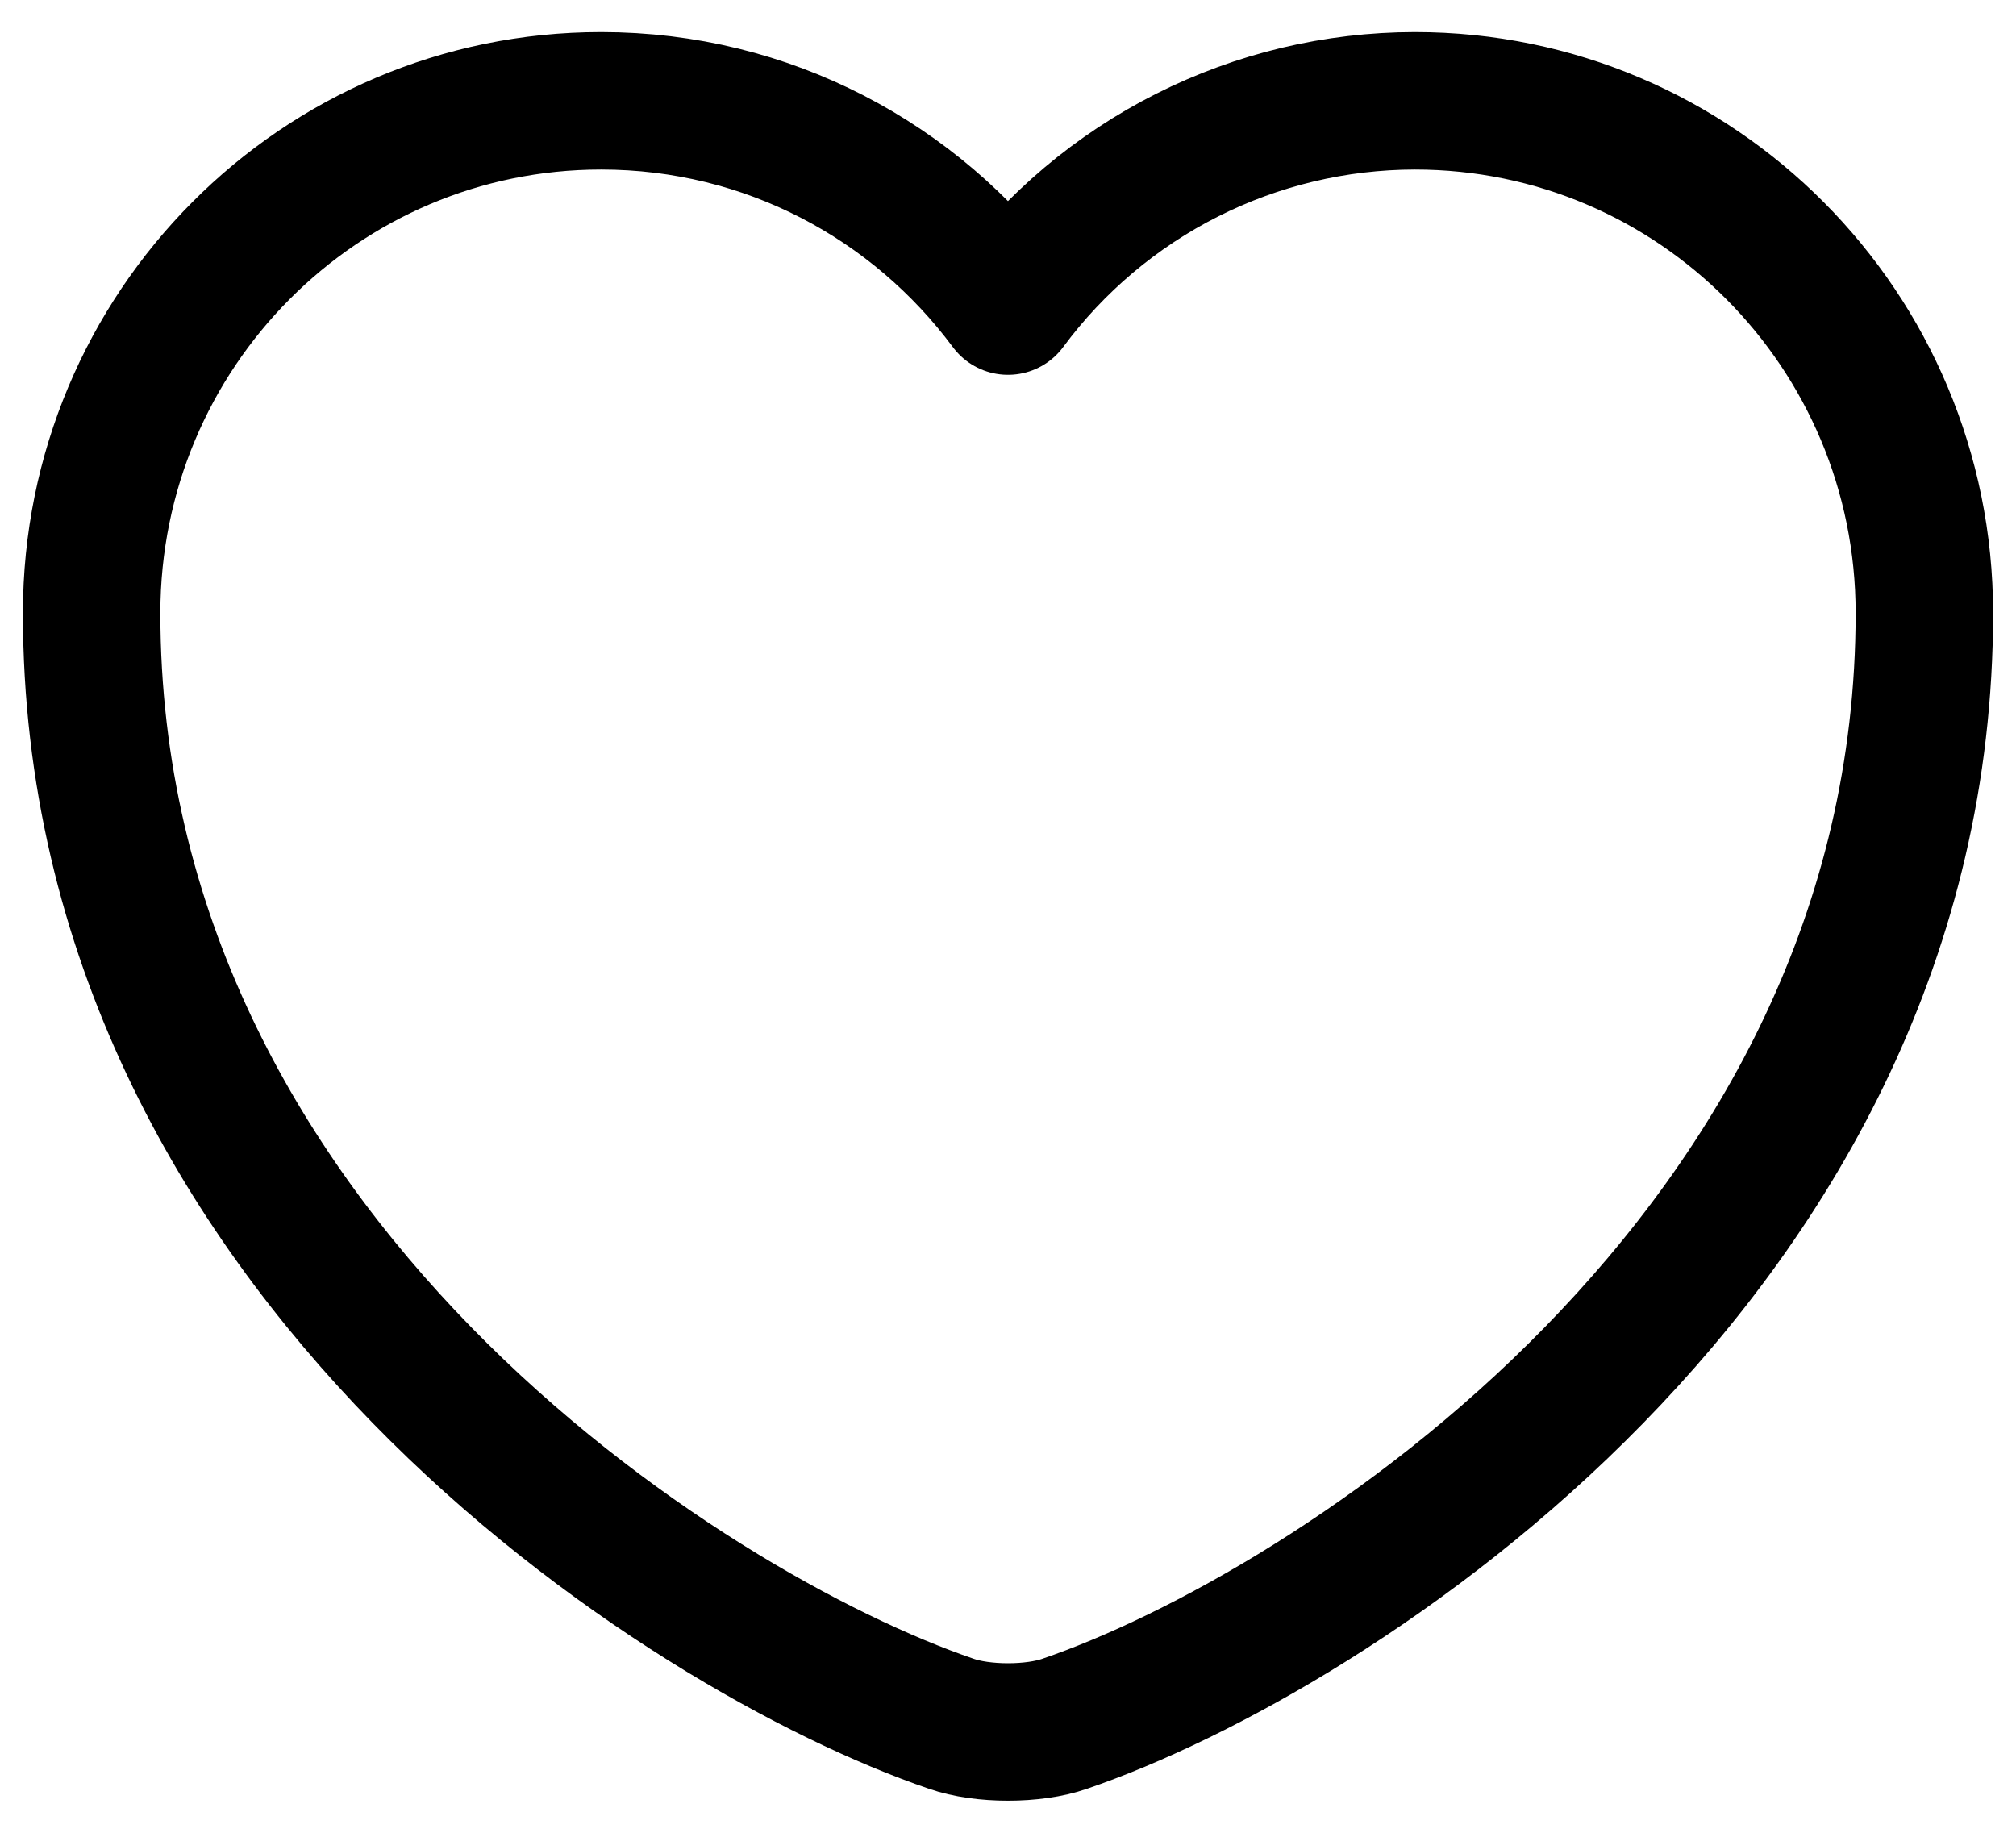
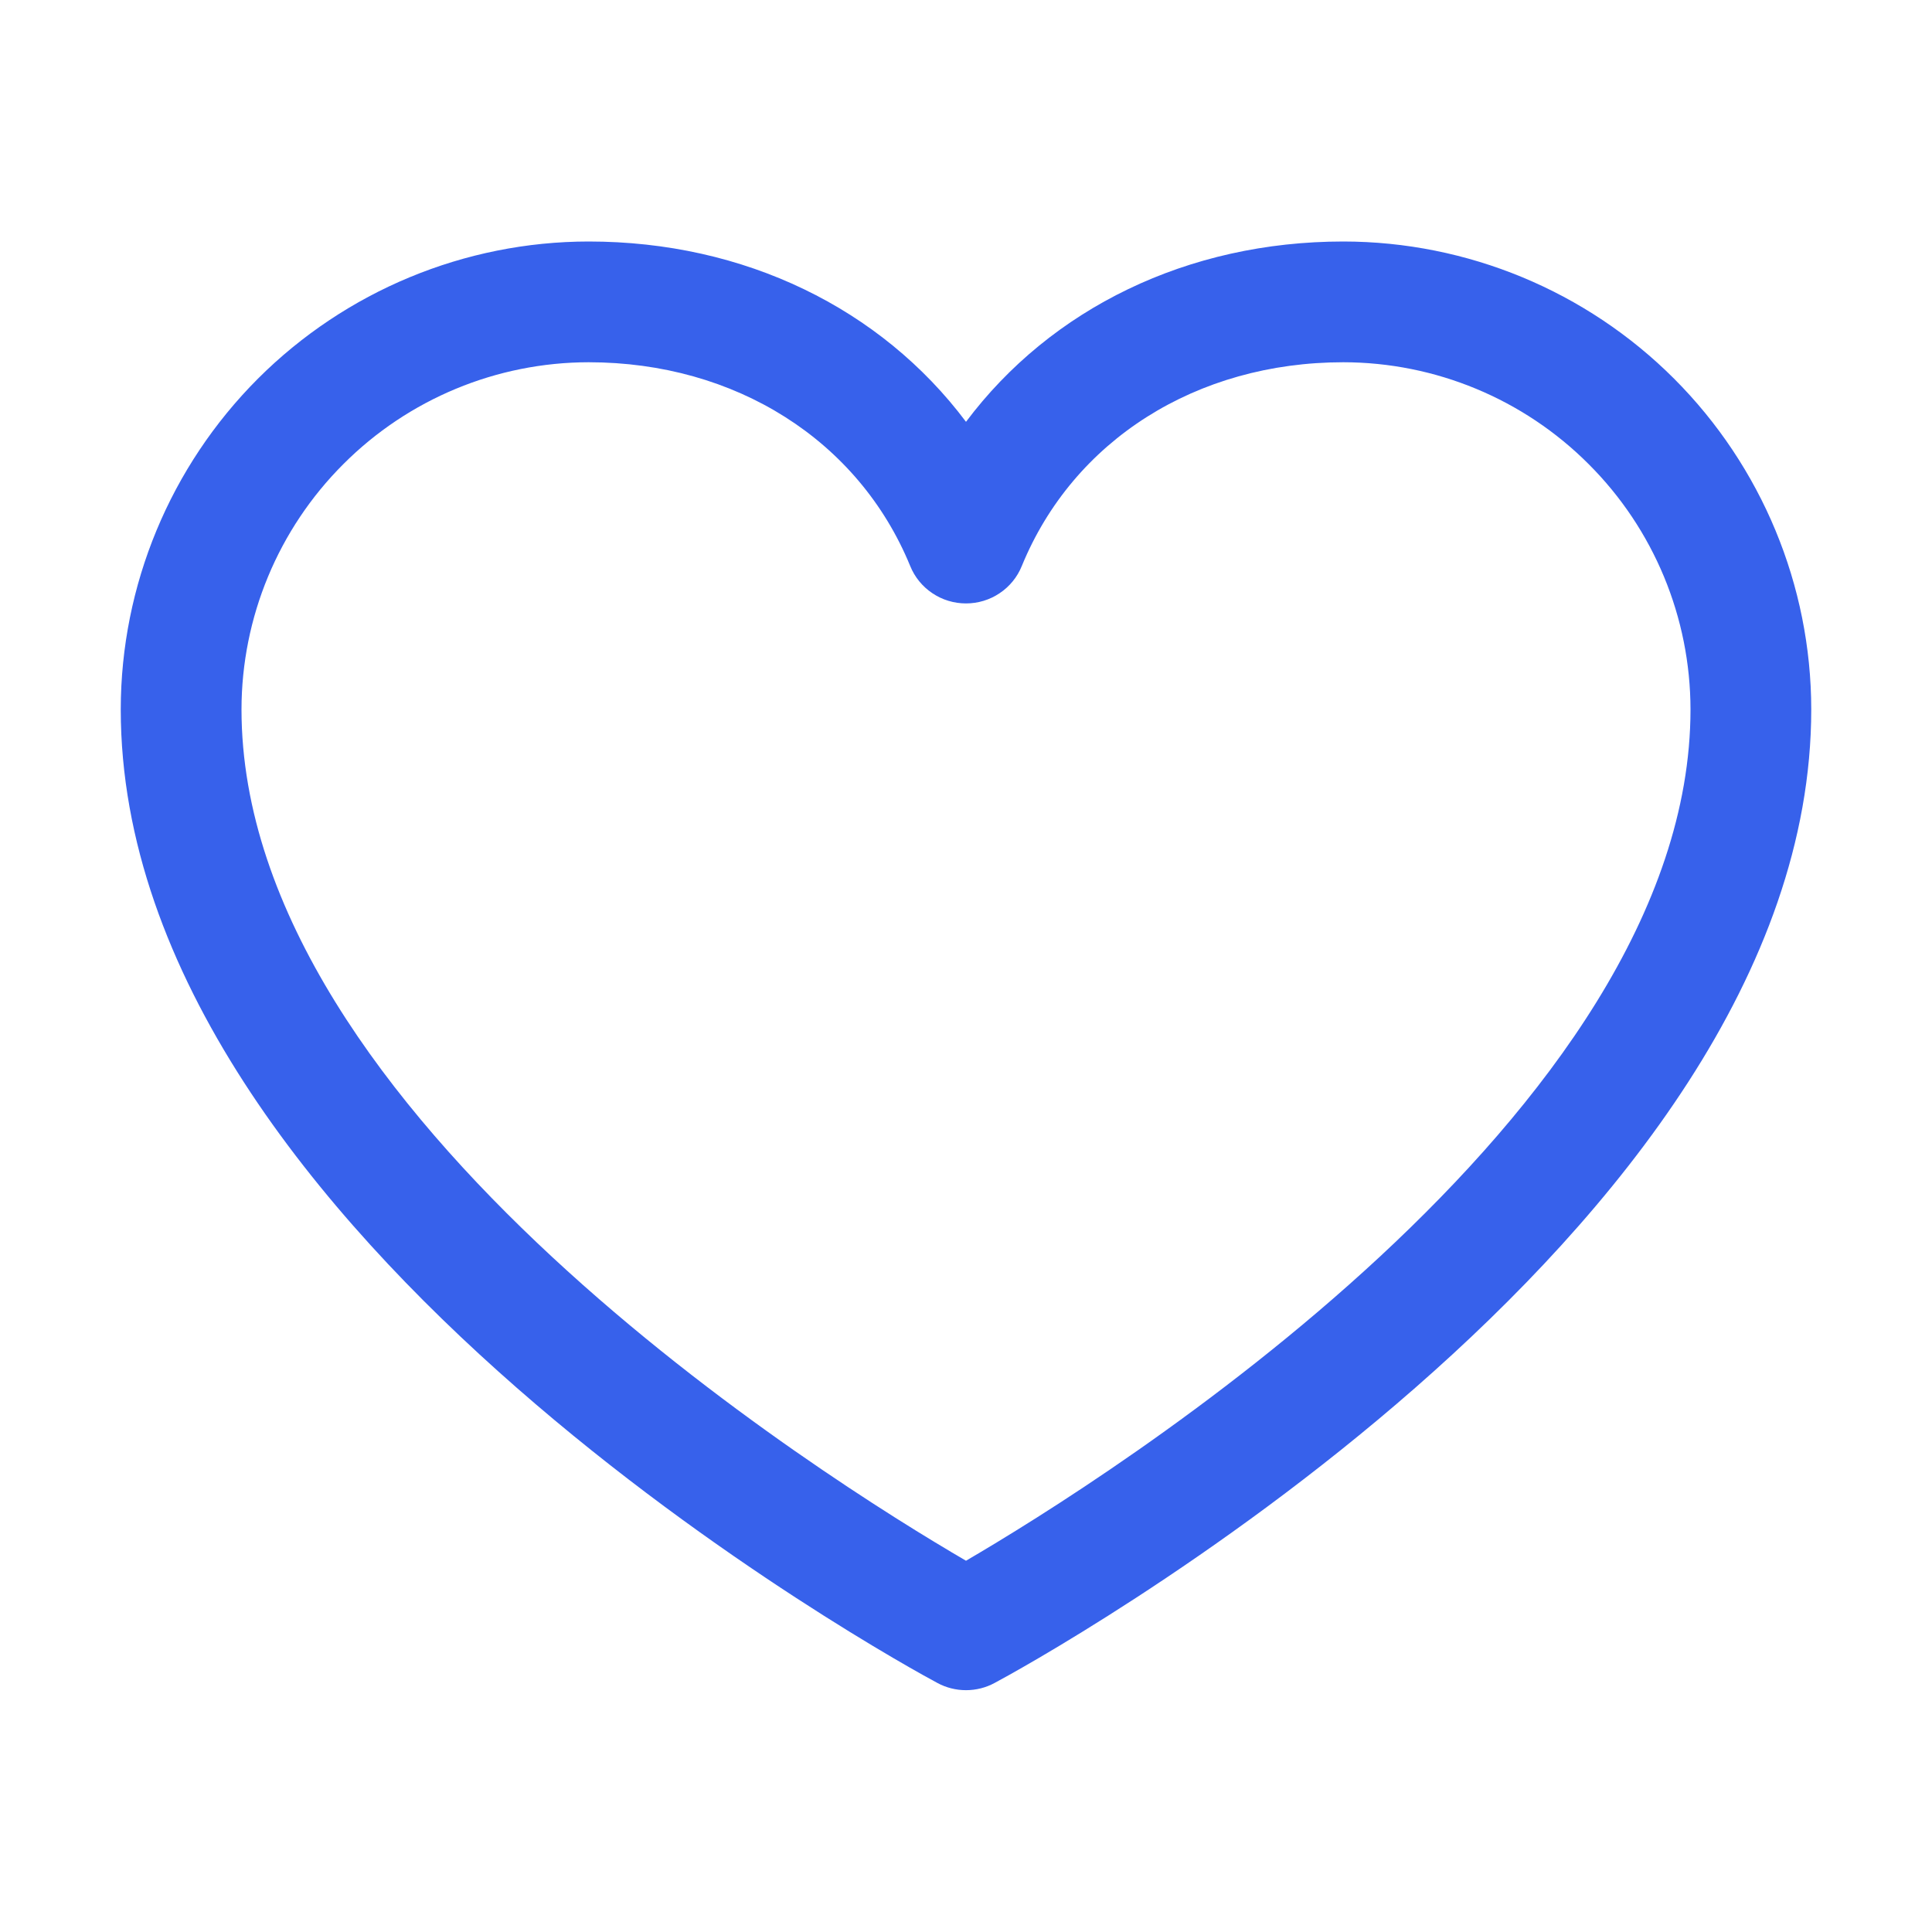
- <svg xmlns="http://www.w3.org/2000/svg" width="22" height="20" viewBox="0 0 22 20" fill="none">
-   <path d="M11.62 18.81C11.28 18.93 10.72 18.93 10.38 18.81C7.48 17.82 1 13.69 1 6.69C1 3.6 3.49 1.1 6.56 1.1C8.38 1.1 9.99 1.98 11 3.34C11.514 2.646 12.183 2.082 12.954 1.693C13.725 1.304 14.576 1.101 15.44 1.1C18.51 1.1 21 3.6 21 6.69C21 13.69 14.52 17.82 11.62 18.81Z" stroke="black" stroke-width="1.5" stroke-linecap="round" stroke-linejoin="round" />
+ <svg xmlns="http://www.w3.org/2000/svg" width="18" height="18" viewBox="0 0 18 18" fill="none">
+   <path d="M12.516 2.25C11.064 2.25 9.792 2.874 9 3.93C8.208 2.874 6.936 2.25 5.484 2.25C4.329 2.251 3.221 2.711 2.403 3.528C1.586 4.346 1.126 5.454 1.125 6.609C1.125 11.531 8.423 15.515 8.734 15.68C8.815 15.724 8.907 15.747 9 15.747C9.093 15.747 9.185 15.724 9.266 15.68C9.577 15.515 16.875 11.531 16.875 6.609C16.874 5.454 16.414 4.346 15.597 3.528C14.78 2.711 13.671 2.251 12.516 2.25ZM9 14.541C7.716 13.793 2.25 10.384 2.25 6.609C2.251 5.752 2.592 4.93 3.199 4.324C3.805 3.717 4.627 3.376 5.484 3.375C6.852 3.375 8 4.103 8.48 5.273C8.522 5.377 8.594 5.465 8.687 5.527C8.779 5.589 8.888 5.622 9 5.622C9.112 5.622 9.221 5.589 9.313 5.527C9.406 5.465 9.478 5.377 9.52 5.273C10 4.101 11.148 3.375 12.516 3.375C13.373 3.376 14.195 3.717 14.801 4.324C15.408 4.93 15.749 5.752 15.75 6.609C15.75 10.379 10.283 13.792 9 14.541Z" fill="#3761EB" />
</svg>
